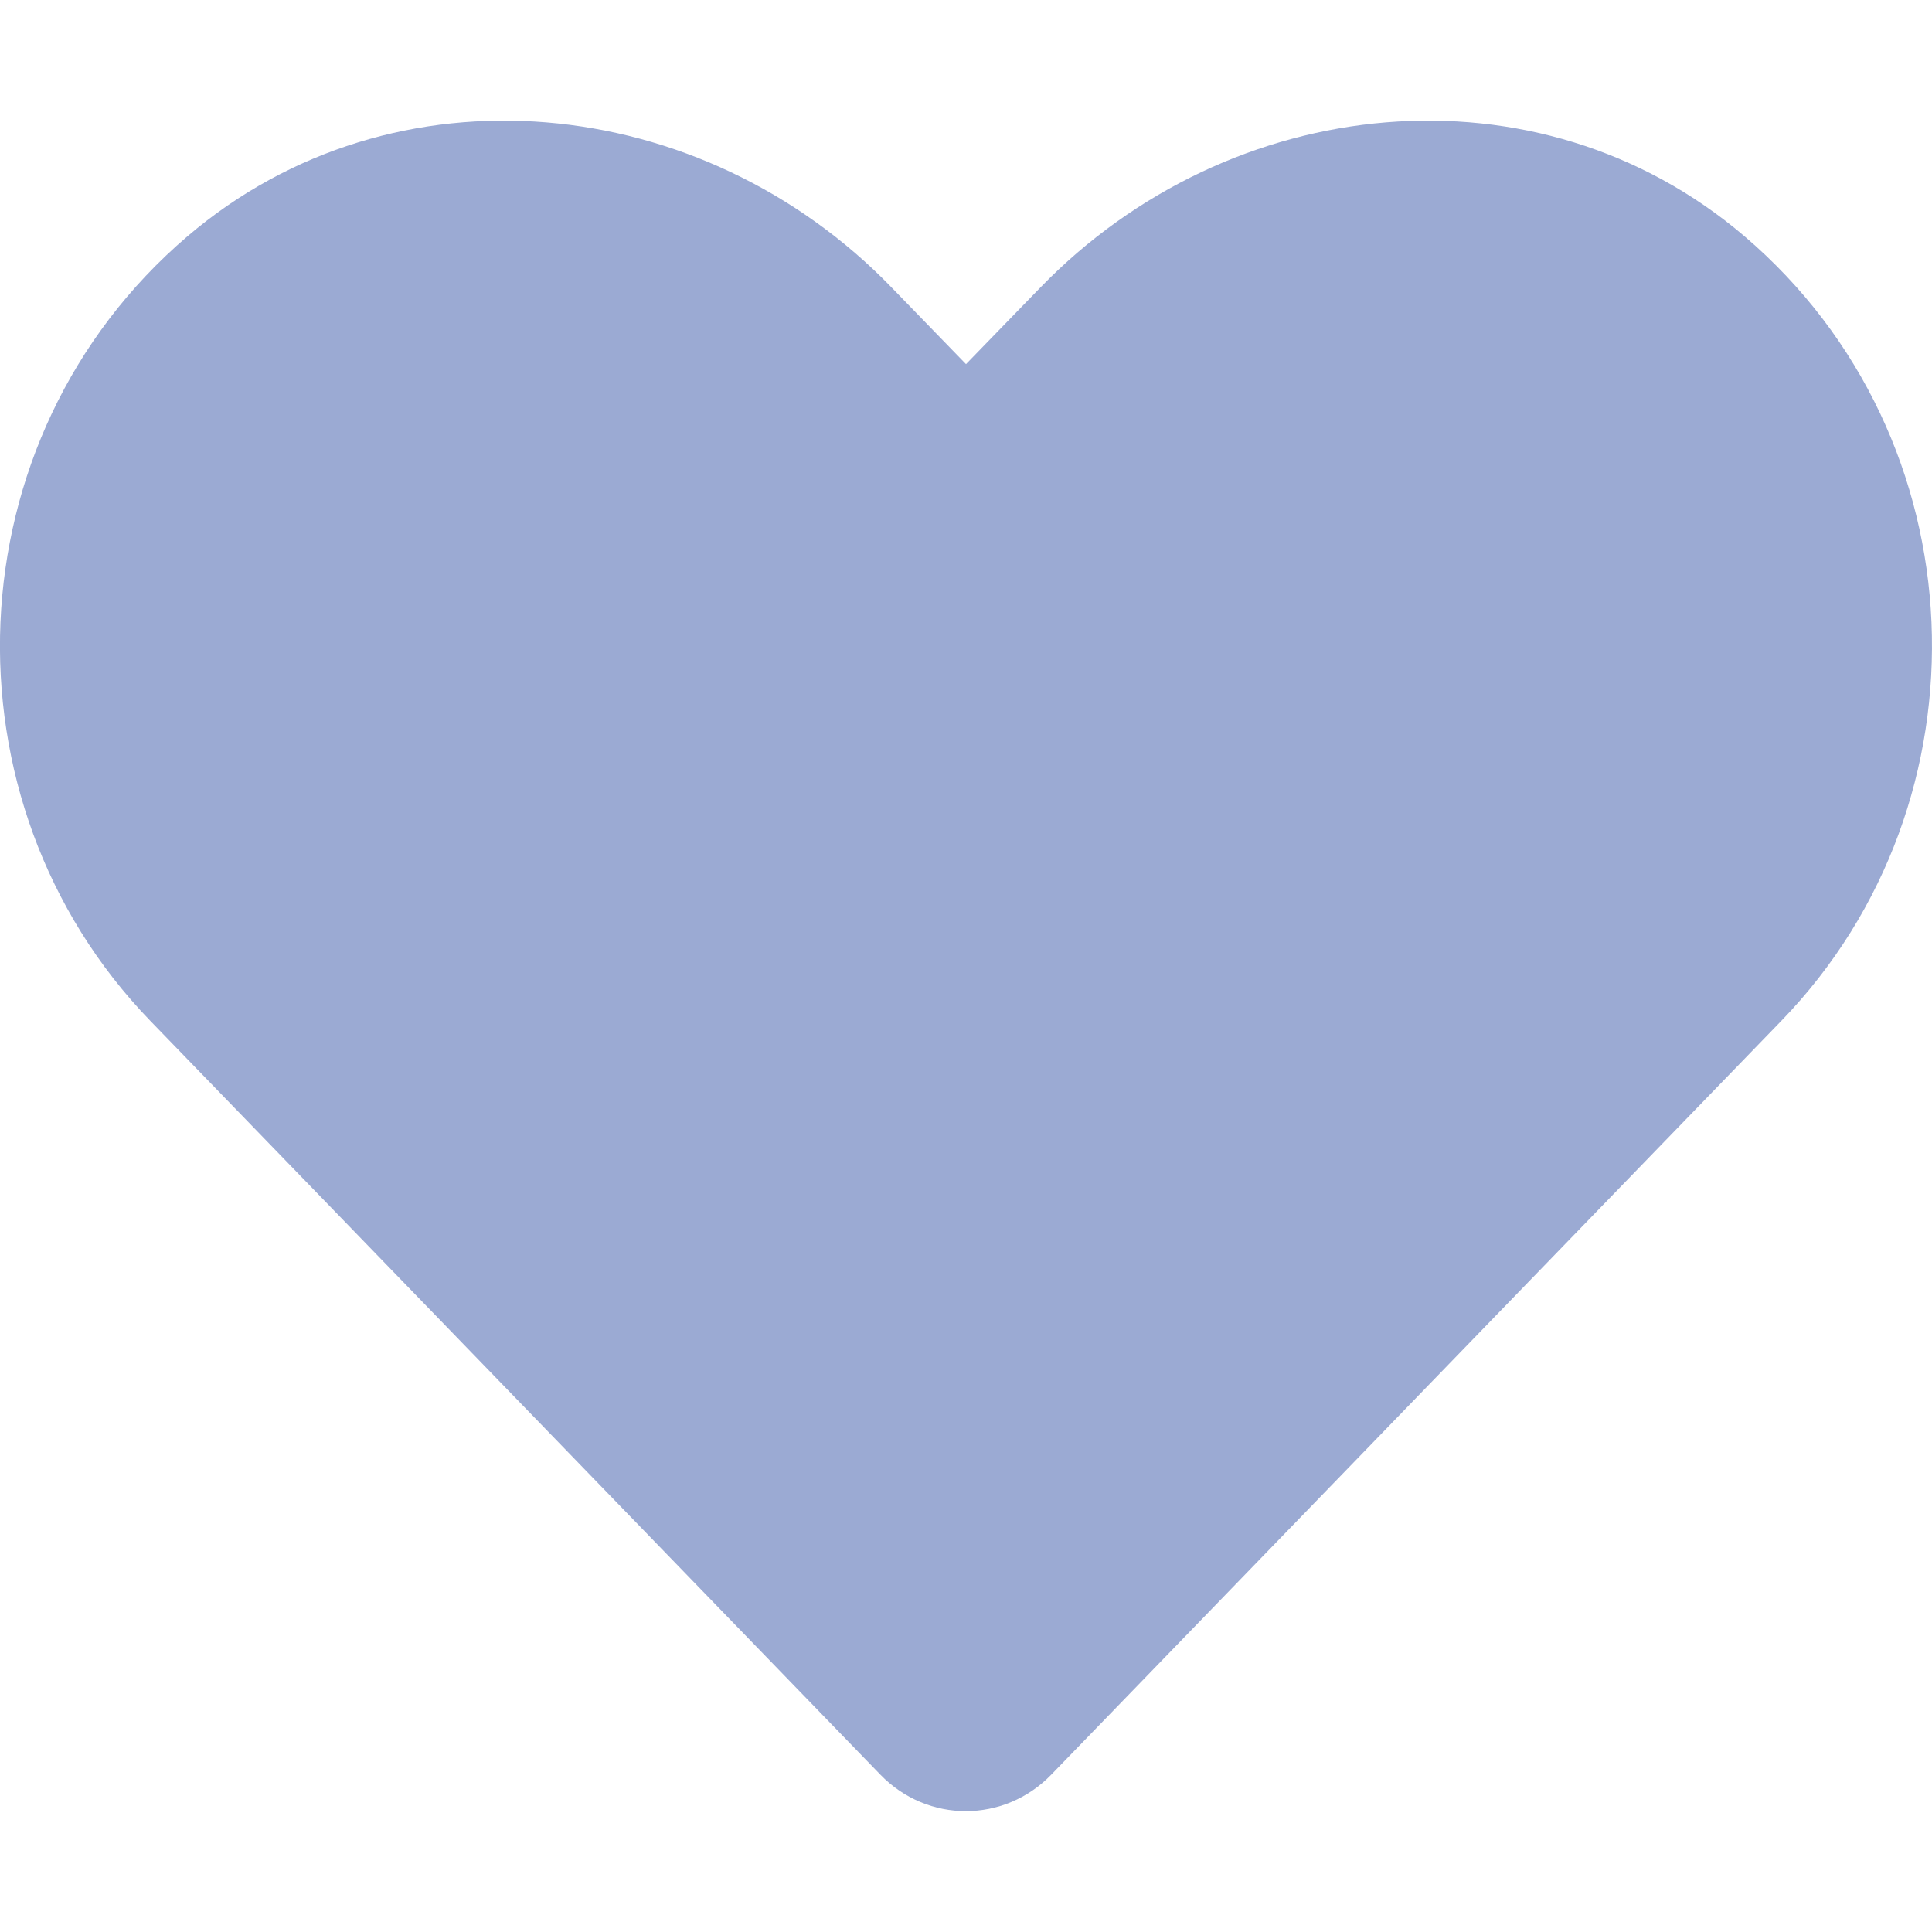
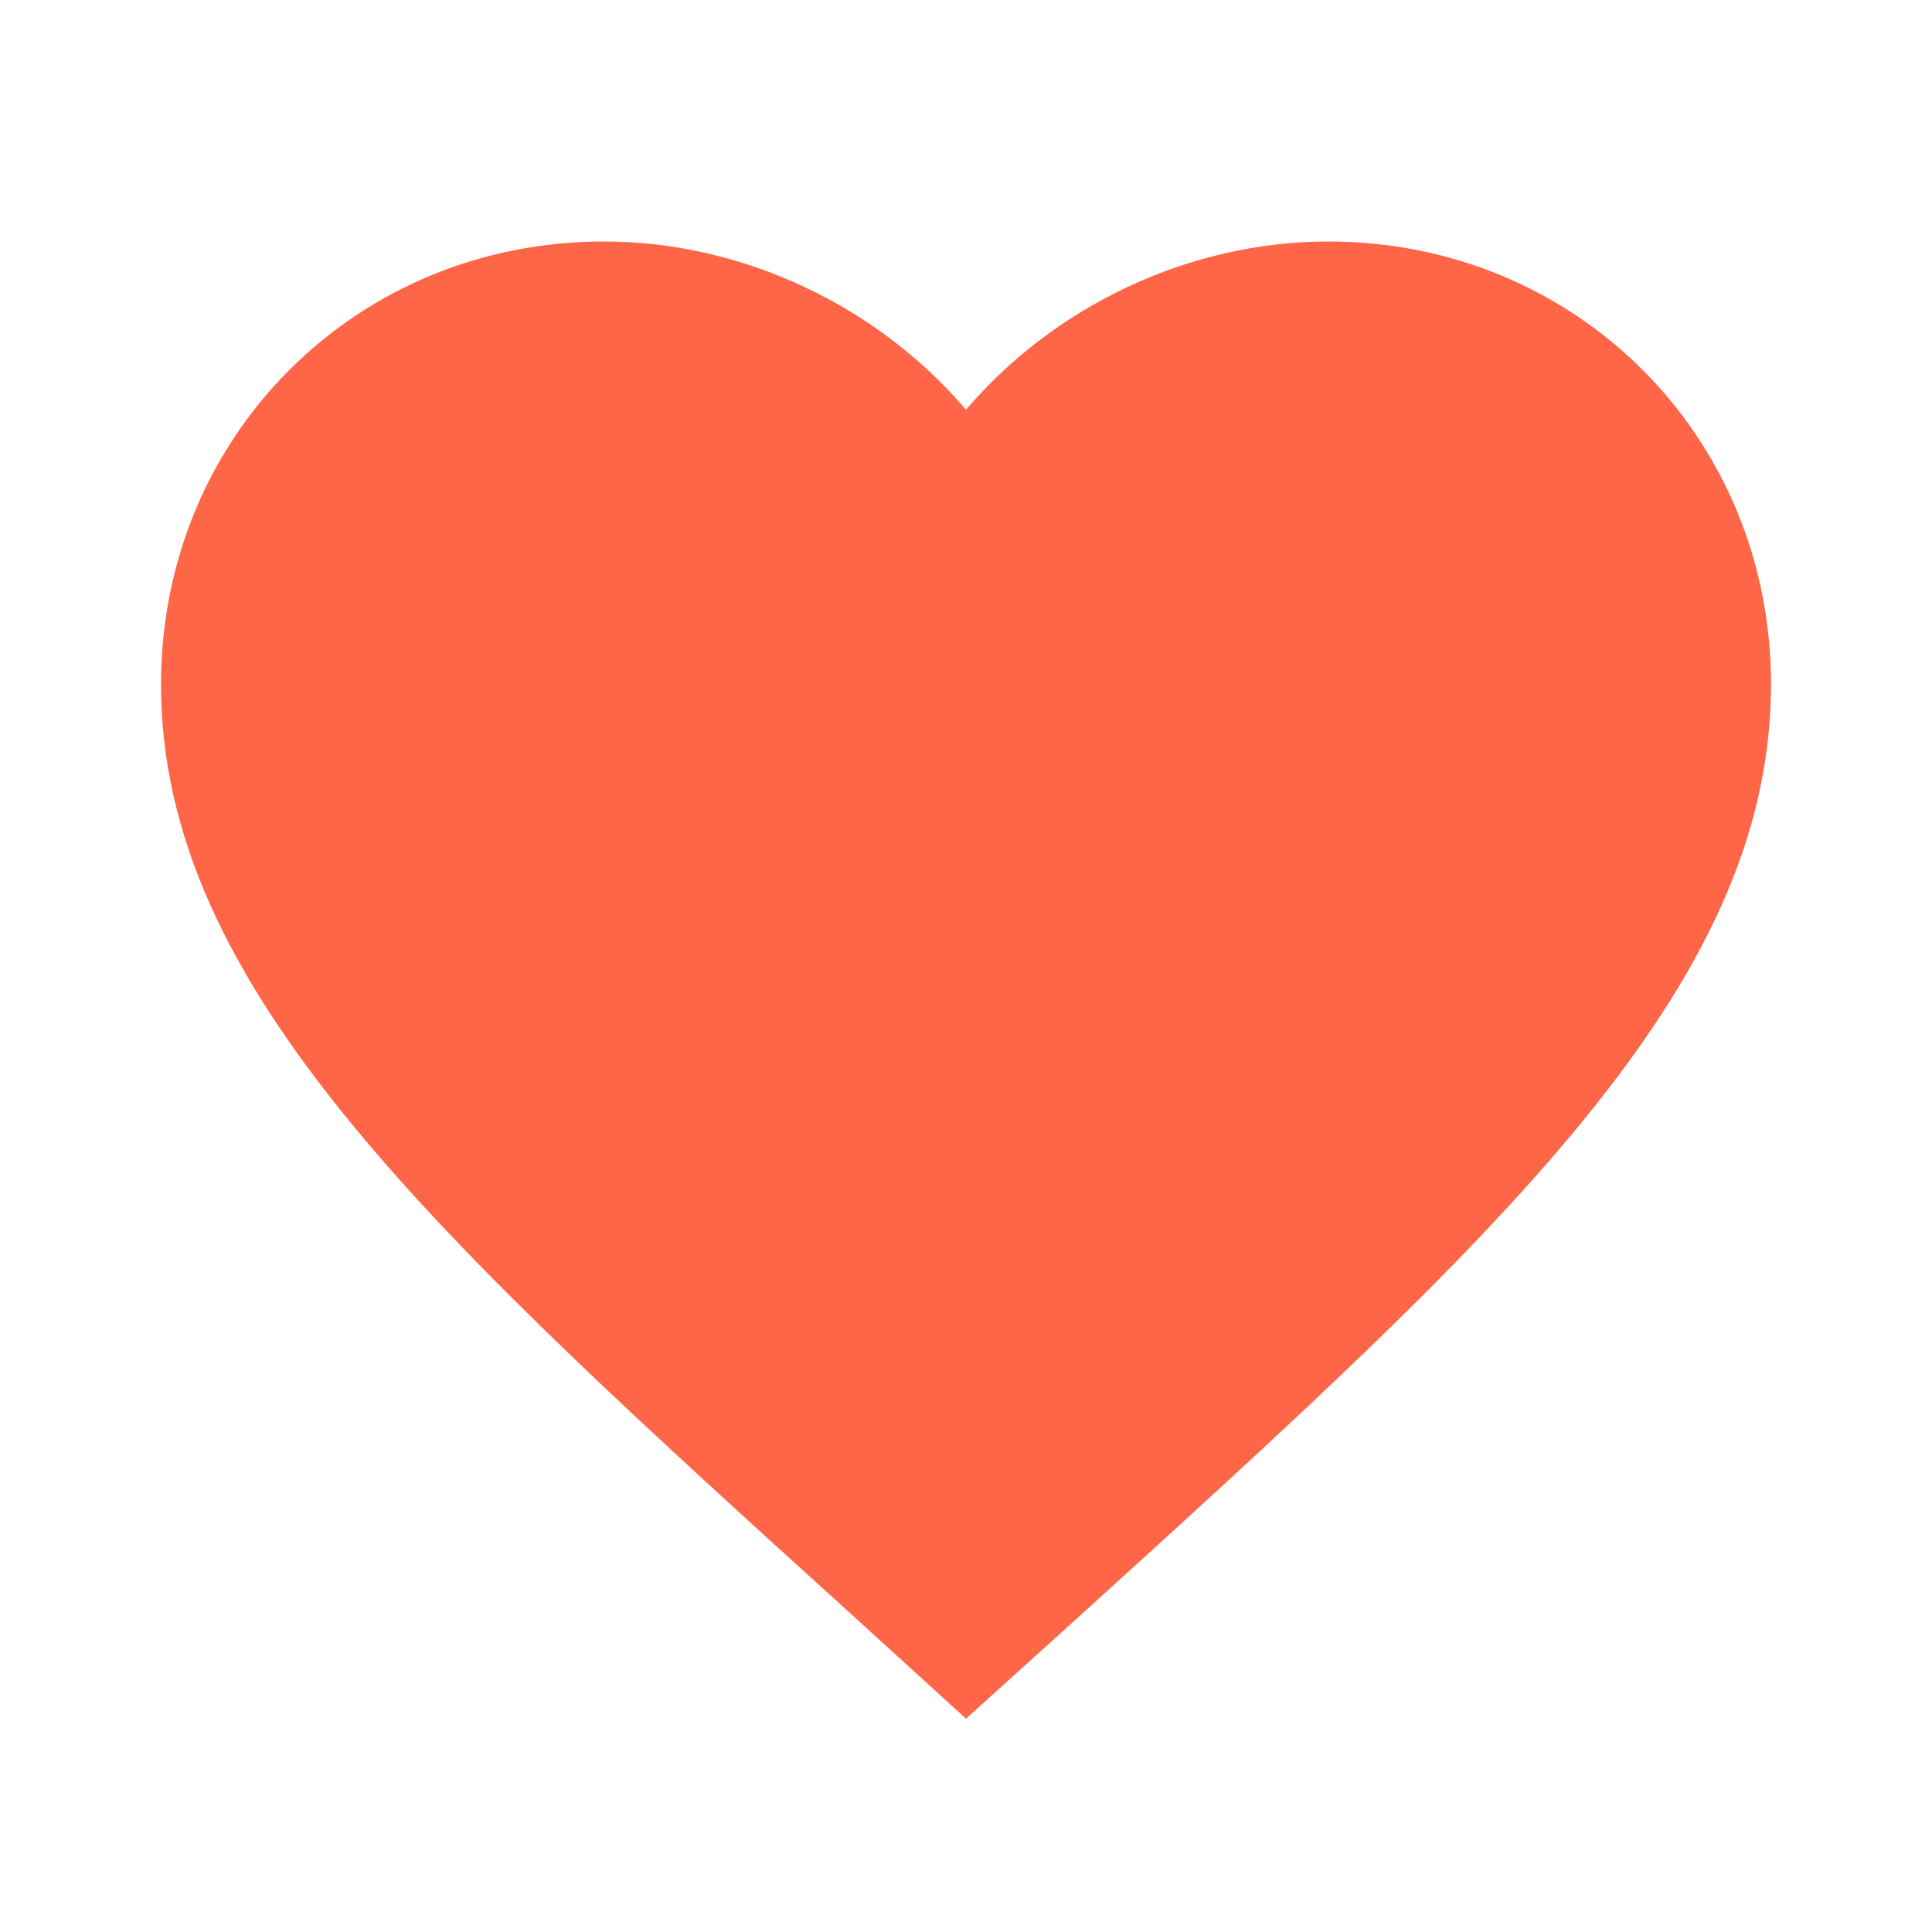
- <svg xmlns="http://www.w3.org/2000/svg" aria-hidden="true" focusable="false" data-prefix="fas" data-icon="heart" class="svg-inline--fa fa-heart fa-w-16" role="img" viewBox="0 0 512 512">
-   <path fill="#9BAAD3" d="M462.3 62.6C407.5 15.9 326 24.3 275.7 76.2L256 96.5l-19.7-20.3C186.1 24.3 104.5 15.9 49.7 62.6c-62.8 53.6-66.1 149.8-9.9 207.9l193.5 199.8c12.5 12.9 32.8 12.9 45.3 0l193.5-199.8c56.3-58.1 53-154.3-9.8-207.9z" />
+ <svg xmlns="http://www.w3.org/2000/svg" height="24px" viewBox="0 0 24 24" width="24px" fill="#ff6647">
+   <path d="M0 0h24v24H0V0z" fill="none" />
+   <path d="M12 21.35l-1.45-1.32C5.4 15.36 2 12.28 2 8.5 2 5.42 4.42 3 7.5 3c1.74 0 3.41.81 4.5 2.09C13.09 3.81 14.76 3 16.5 3 19.58 3 22 5.42 22 8.5c0 3.78-3.4 6.86-8.55 11.54L12 21.35z" />
</svg>
